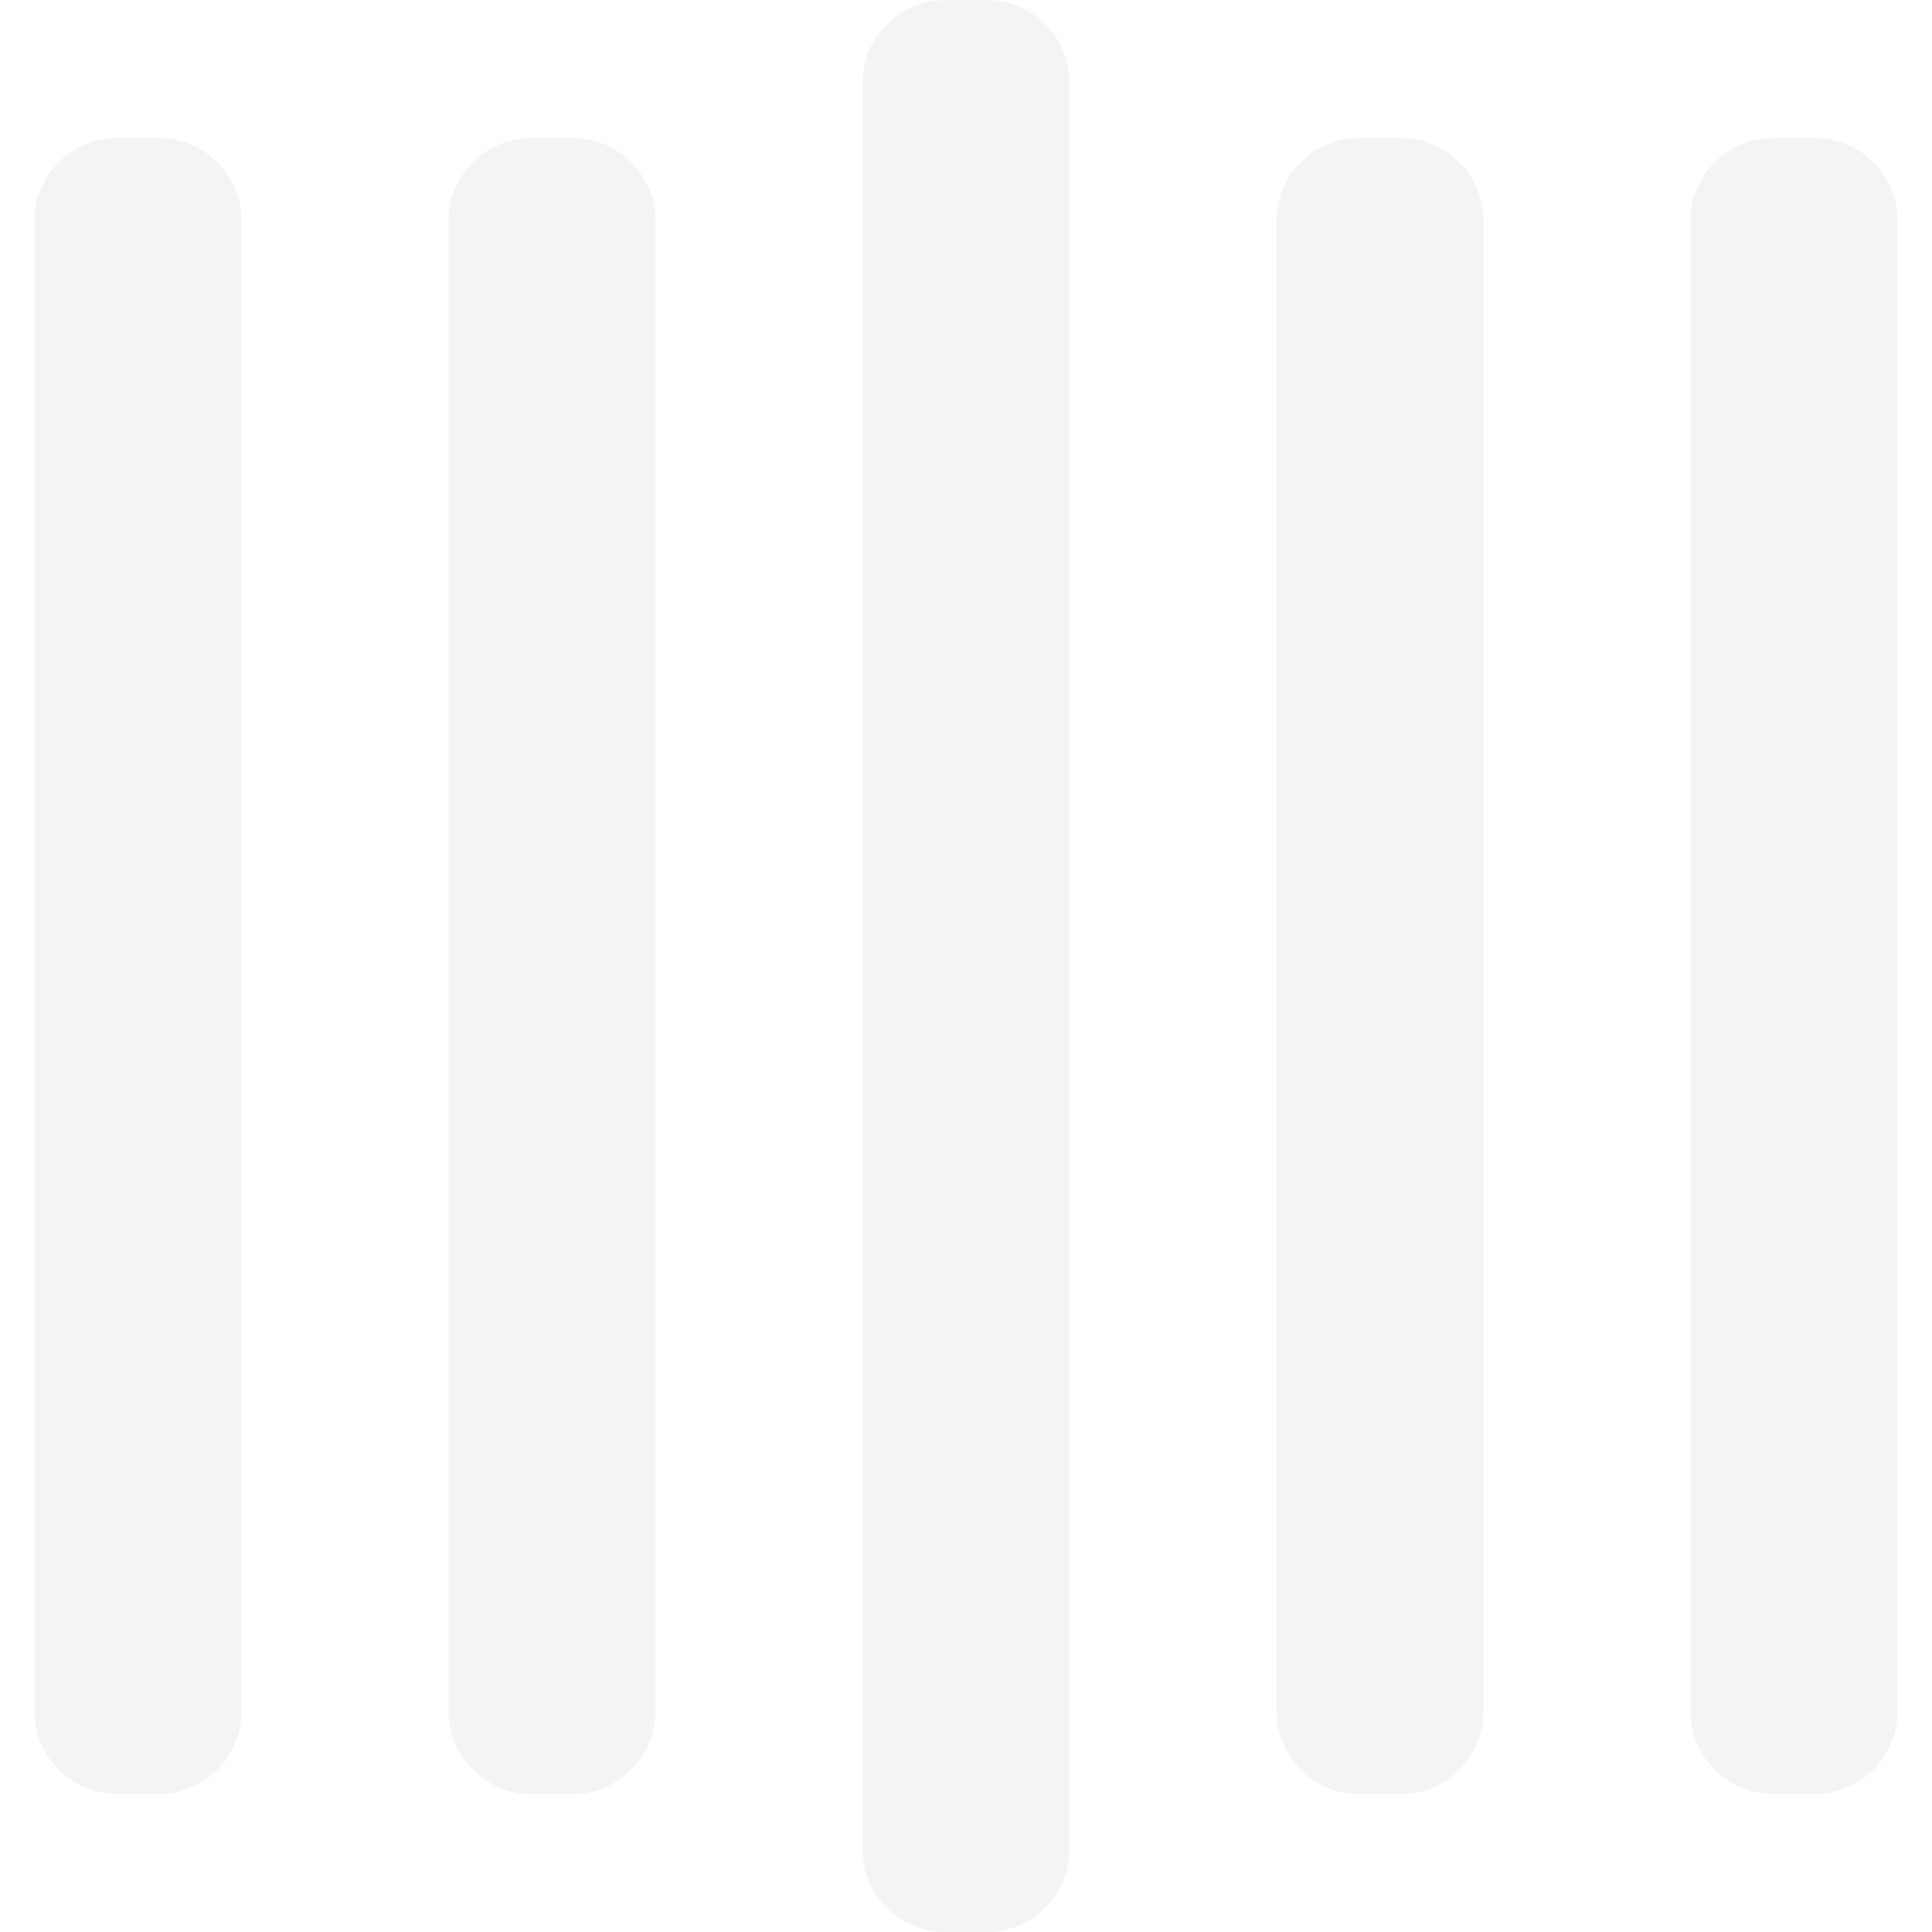
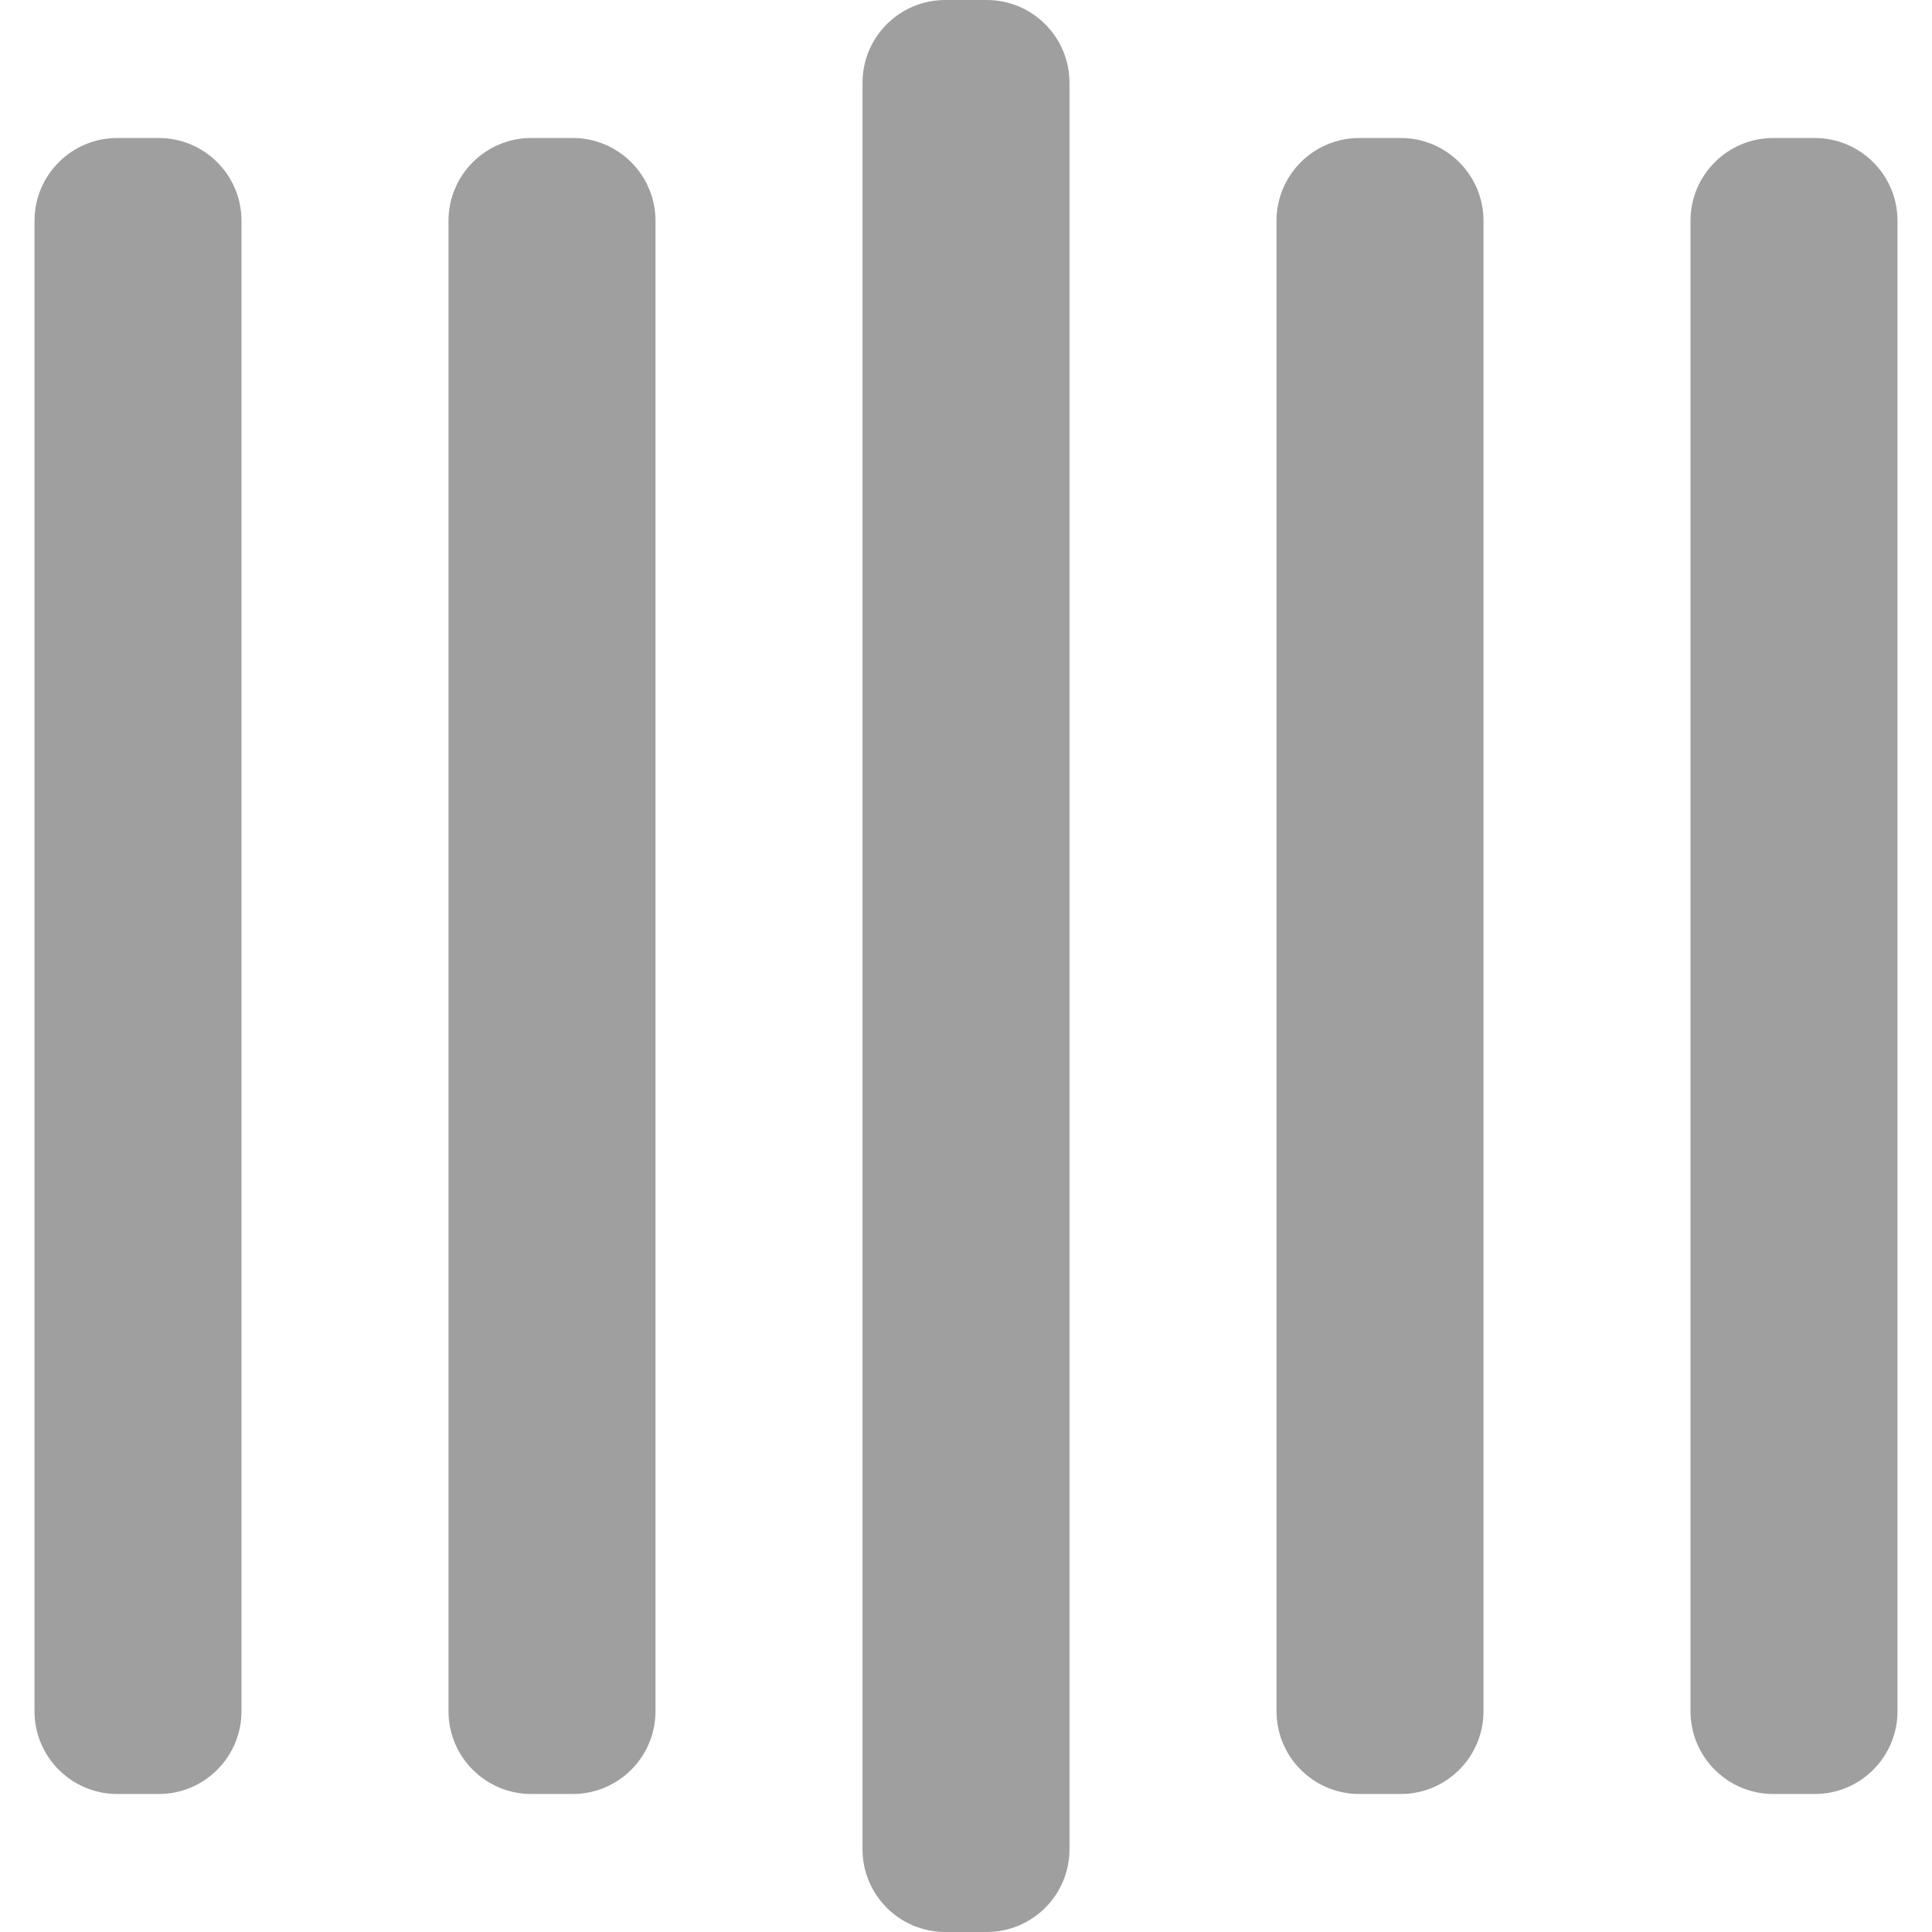
- <svg xmlns="http://www.w3.org/2000/svg" width="16" height="16" viewBox="0 0 135 140" fill="#f0f0f0c0">
+ <svg xmlns="http://www.w3.org/2000/svg" width="16" height="16" viewBox="0 0 135 140" fill="#40404080">
  <rect y="10" width="15" height="120" rx="6">
    <animate attributeName="height" begin="0.5s" dur="1s" values="120;110;100;90;80;70;60;50;40;140;120" calcMode="linear" repeatCount="indefinite" />
    <animate attributeName="y" begin="0.5s" dur="1s" values="10;15;20;25;30;35;40;45;50;0;10" calcMode="linear" repeatCount="indefinite" />
  </rect>
  <rect x="30" y="10" width="15" height="120" rx="6">
    <animate attributeName="height" begin="0.25s" dur="1s" values="120;110;100;90;80;70;60;50;40;140;120" calcMode="linear" repeatCount="indefinite" />
    <animate attributeName="y" begin="0.25s" dur="1s" values="10;15;20;25;30;35;40;45;50;0;10" calcMode="linear" repeatCount="indefinite" />
  </rect>
  <rect x="60" width="15" height="140" rx="6">
    <animate attributeName="height" begin="0s" dur="1s" values="120;110;100;90;80;70;60;50;40;140;120" calcMode="linear" repeatCount="indefinite" />
    <animate attributeName="y" begin="0s" dur="1s" values="10;15;20;25;30;35;40;45;50;0;10" calcMode="linear" repeatCount="indefinite" />
  </rect>
  <rect x="90" y="10" width="15" height="120" rx="6">
    <animate attributeName="height" begin="0.25s" dur="1s" values="120;110;100;90;80;70;60;50;40;140;120" calcMode="linear" repeatCount="indefinite" />
    <animate attributeName="y" begin="0.25s" dur="1s" values="10;15;20;25;30;35;40;45;50;0;10" calcMode="linear" repeatCount="indefinite" />
  </rect>
  <rect x="120" y="10" width="15" height="120" rx="6">
    <animate attributeName="height" begin="0.5s" dur="1s" values="120;110;100;90;80;70;60;50;40;140;120" calcMode="linear" repeatCount="indefinite" />
    <animate attributeName="y" begin="0.5s" dur="1s" values="10;15;20;25;30;35;40;45;50;0;10" calcMode="linear" repeatCount="indefinite" />
  </rect>
</svg>
